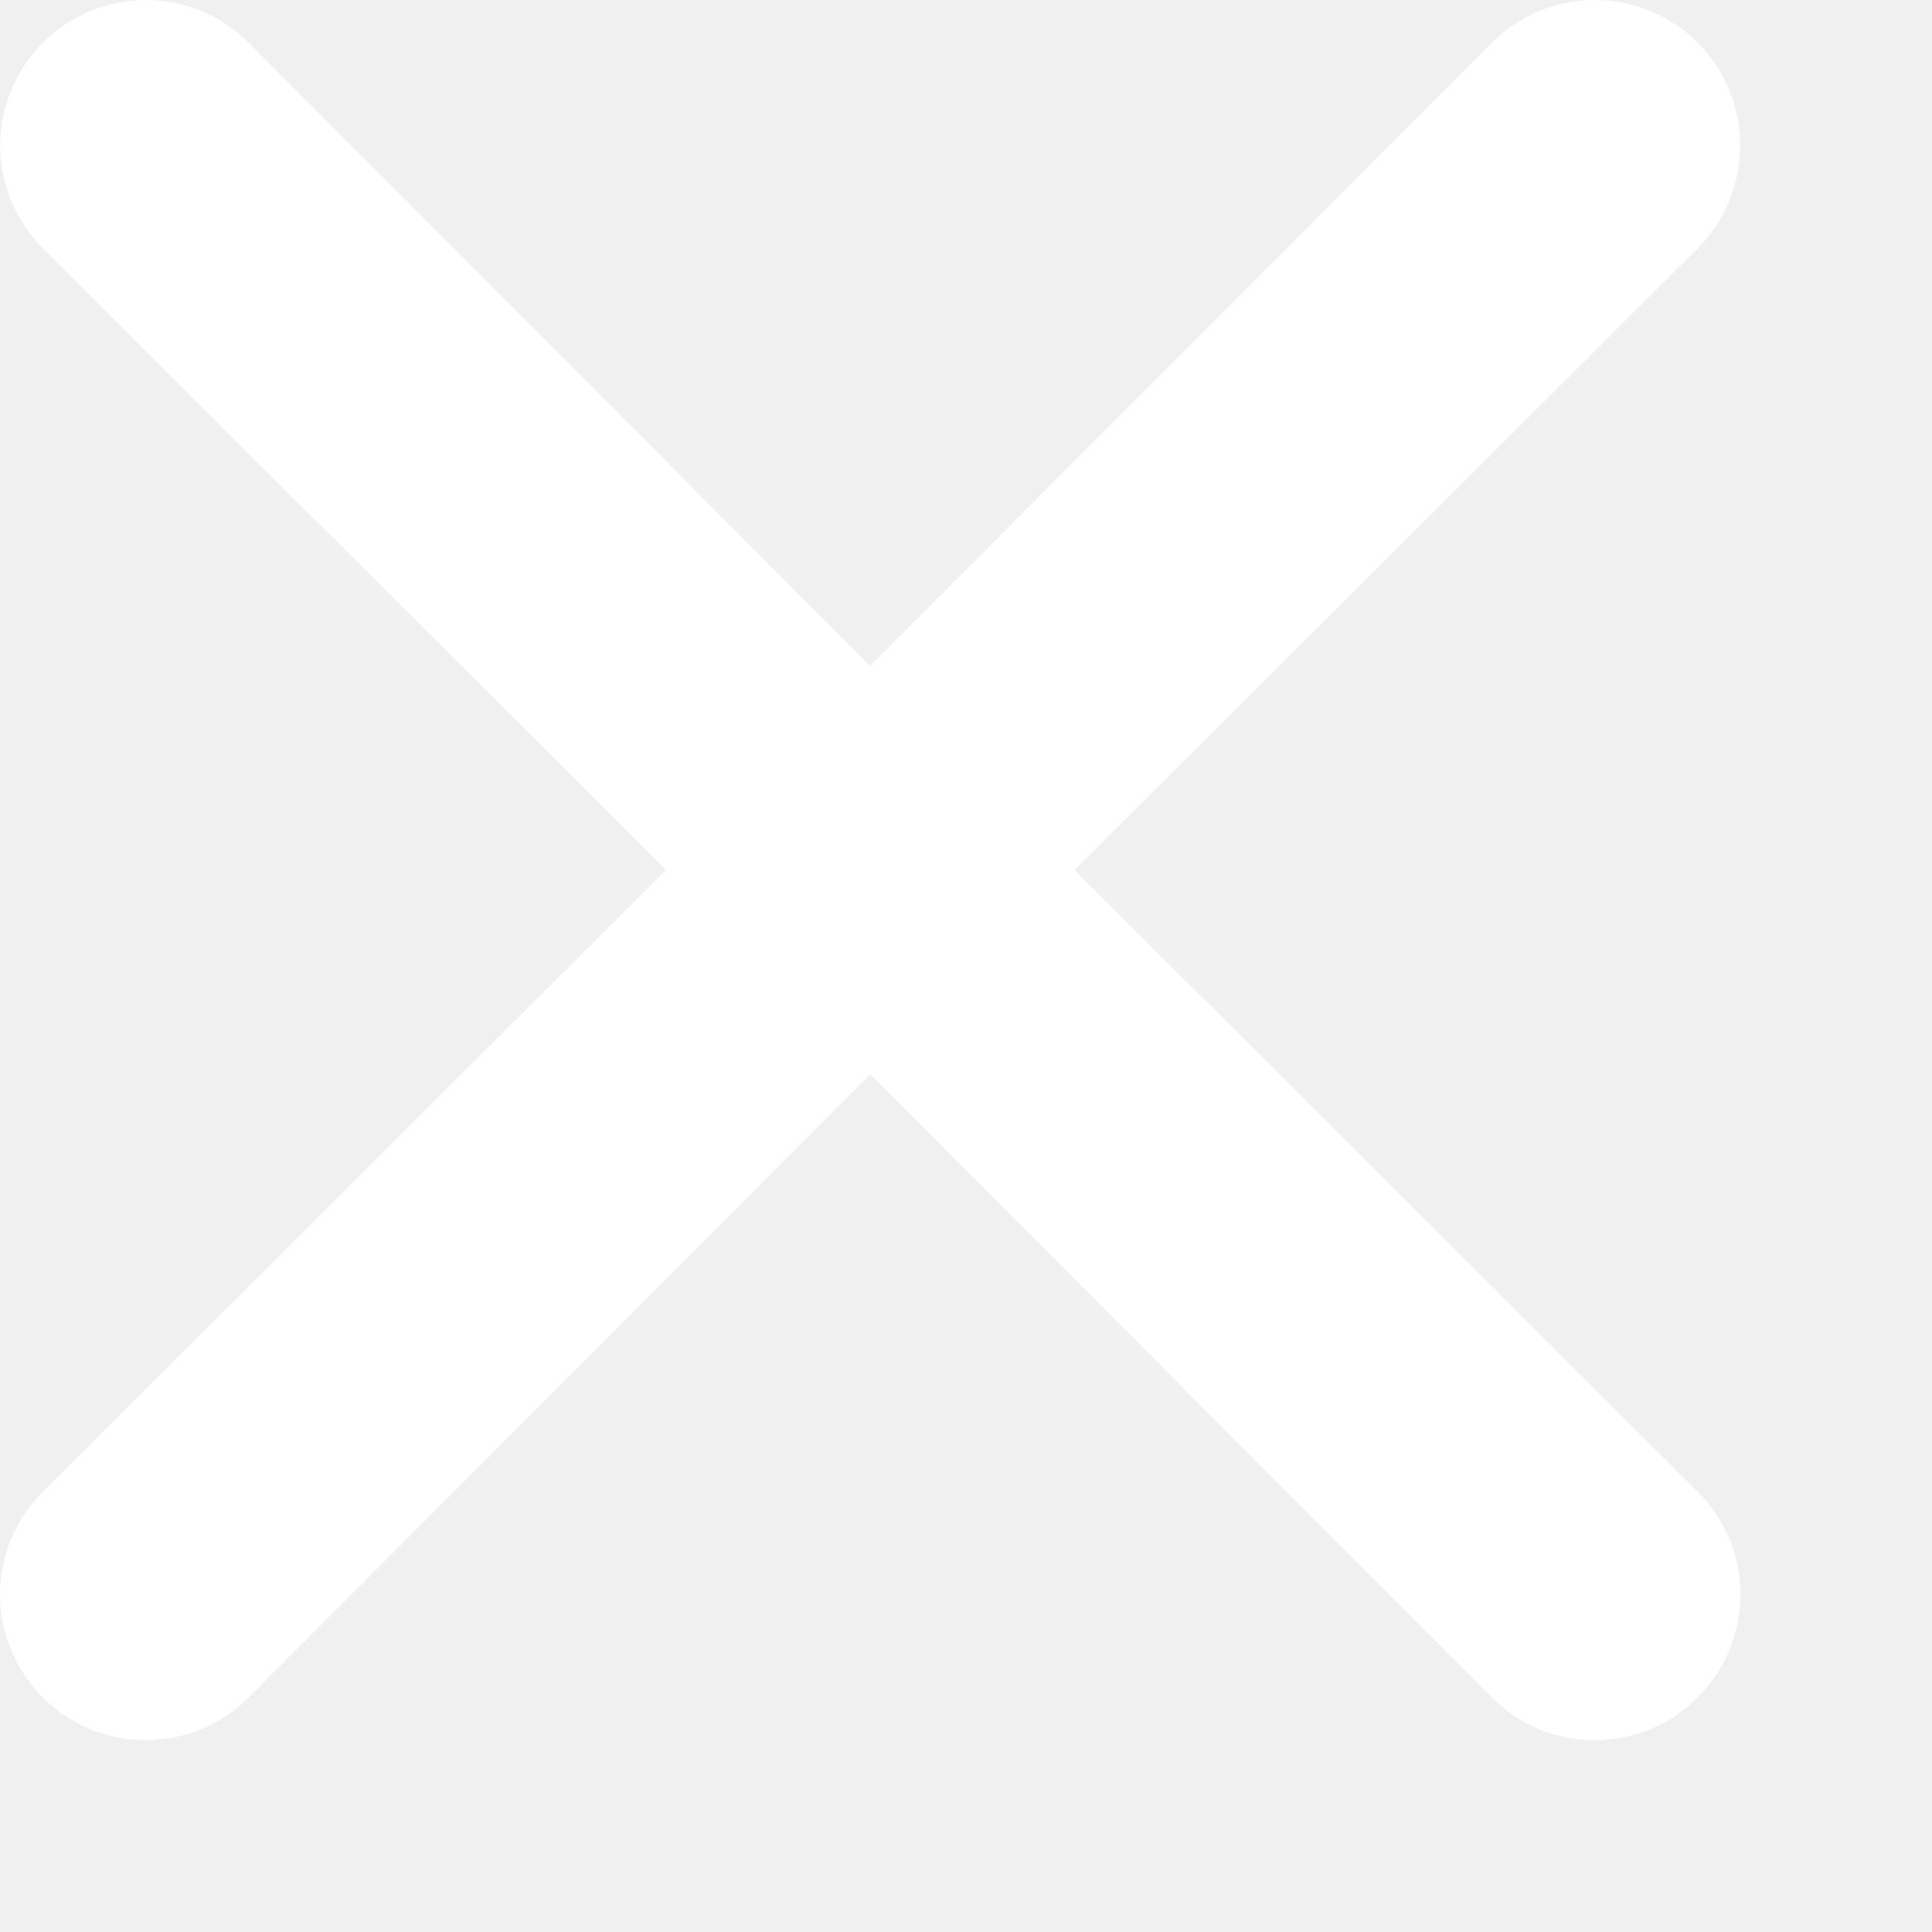
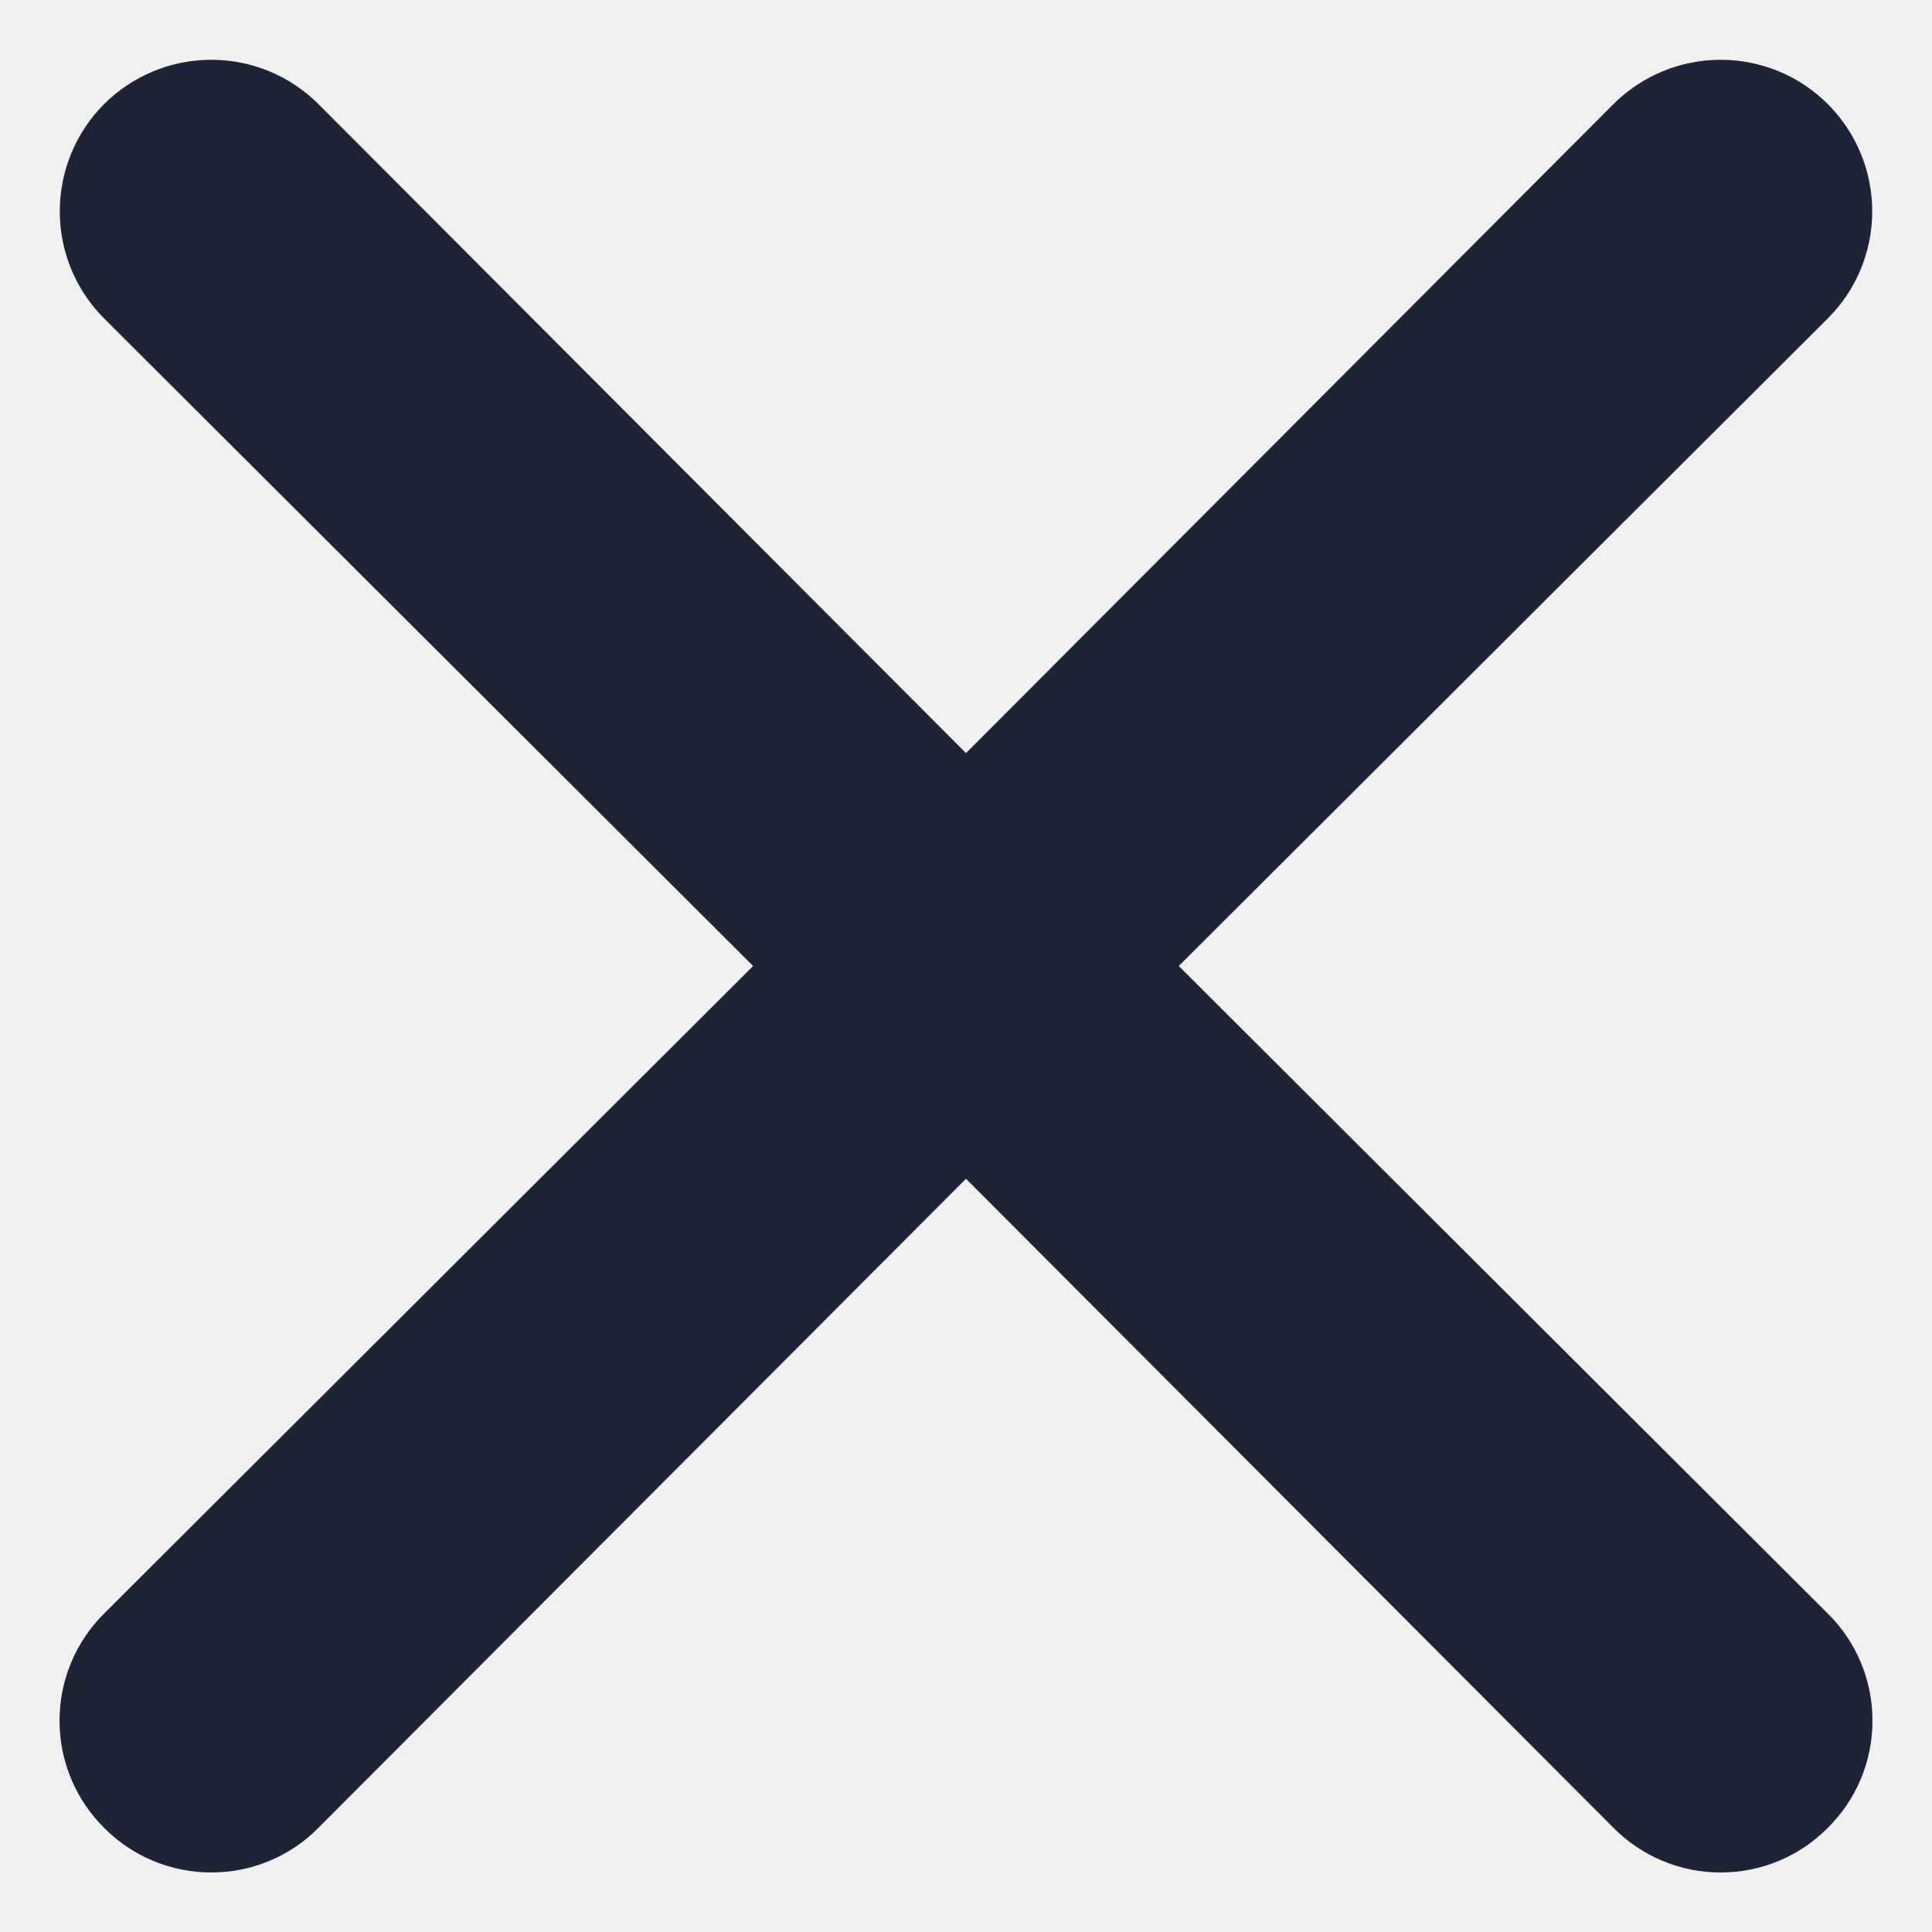
- <svg xmlns="http://www.w3.org/2000/svg" width="10" height="10" viewBox="0 0 10 10" fill="none">
-   <path d="M5.562 4.503L8.787 1.286C8.928 1.144 9.007 0.953 9.007 0.753C9.007 0.553 8.928 0.362 8.787 0.221C8.646 0.079 8.454 0 8.254 0C8.055 0 7.863 0.079 7.722 0.221L4.504 3.446L1.287 0.221C1.146 0.079 0.954 -1.48808e-09 0.754 0C0.555 1.48808e-09 0.363 0.079 0.222 0.221C0.081 0.362 0.001 0.553 0.001 0.753C0.001 0.953 0.081 1.144 0.222 1.286L3.447 4.503L0.222 7.721C0.152 7.79 0.096 7.873 0.058 7.965C0.02 8.056 0 8.154 0 8.253C0 8.352 0.02 8.45 0.058 8.541C0.096 8.633 0.152 8.716 0.222 8.786C0.292 8.856 0.375 8.912 0.466 8.95C0.557 8.988 0.655 9.007 0.754 9.007C0.853 9.007 0.951 8.988 1.043 8.95C1.134 8.912 1.217 8.856 1.287 8.786L4.504 5.561L7.722 8.786C7.792 8.856 7.875 8.912 7.966 8.95C8.057 8.988 8.155 9.007 8.254 9.007C8.353 9.007 8.451 8.988 8.543 8.95C8.634 8.912 8.717 8.856 8.787 8.786C8.857 8.716 8.913 8.633 8.951 8.541C8.989 8.45 9.009 8.352 9.009 8.253C9.009 8.154 8.989 8.056 8.951 7.965C8.913 7.873 8.857 7.79 8.787 7.721L5.562 4.503Z" fill="white" />
+ <svg xmlns="http://www.w3.org/2000/svg" width="16" height="16" viewBox="0 0 16 16" fill="none">
+   <path d="M9.762 8L15.137 2.637C15.373 2.402 15.505 2.083 15.505 1.75C15.505 1.417 15.373 1.098 15.137 0.862C14.902 0.627 14.583 0.495 14.25 0.495C13.917 0.495 13.598 0.627 13.362 0.862L8 6.237L2.637 0.862C2.402 0.627 2.083 0.495 1.75 0.495C1.417 0.495 1.098 0.627 0.862 0.862C0.627 1.098 0.495 1.417 0.495 1.75C0.495 2.083 0.627 2.402 0.862 2.637L6.237 8L0.862 13.363C0.745 13.479 0.652 13.617 0.589 13.769C0.525 13.922 0.493 14.085 0.493 14.25C0.493 14.415 0.525 14.578 0.589 14.731C0.652 14.883 0.745 15.021 0.862 15.137C0.979 15.255 1.117 15.348 1.269 15.411C1.422 15.475 1.585 15.507 1.75 15.507C1.915 15.507 2.078 15.475 2.231 15.411C2.383 15.348 2.521 15.255 2.637 15.137L8 9.762L13.362 15.137C13.479 15.255 13.617 15.348 13.769 15.411C13.921 15.475 14.085 15.507 14.25 15.507C14.415 15.507 14.578 15.475 14.731 15.411C14.883 15.348 15.021 15.255 15.137 15.137C15.255 15.021 15.348 14.883 15.411 14.731C15.475 14.578 15.507 14.415 15.507 14.25C15.507 14.085 15.475 13.922 15.411 13.769C15.348 13.617 15.255 13.479 15.137 13.363L9.762 8Z" fill="#1E2436" />
</svg>
